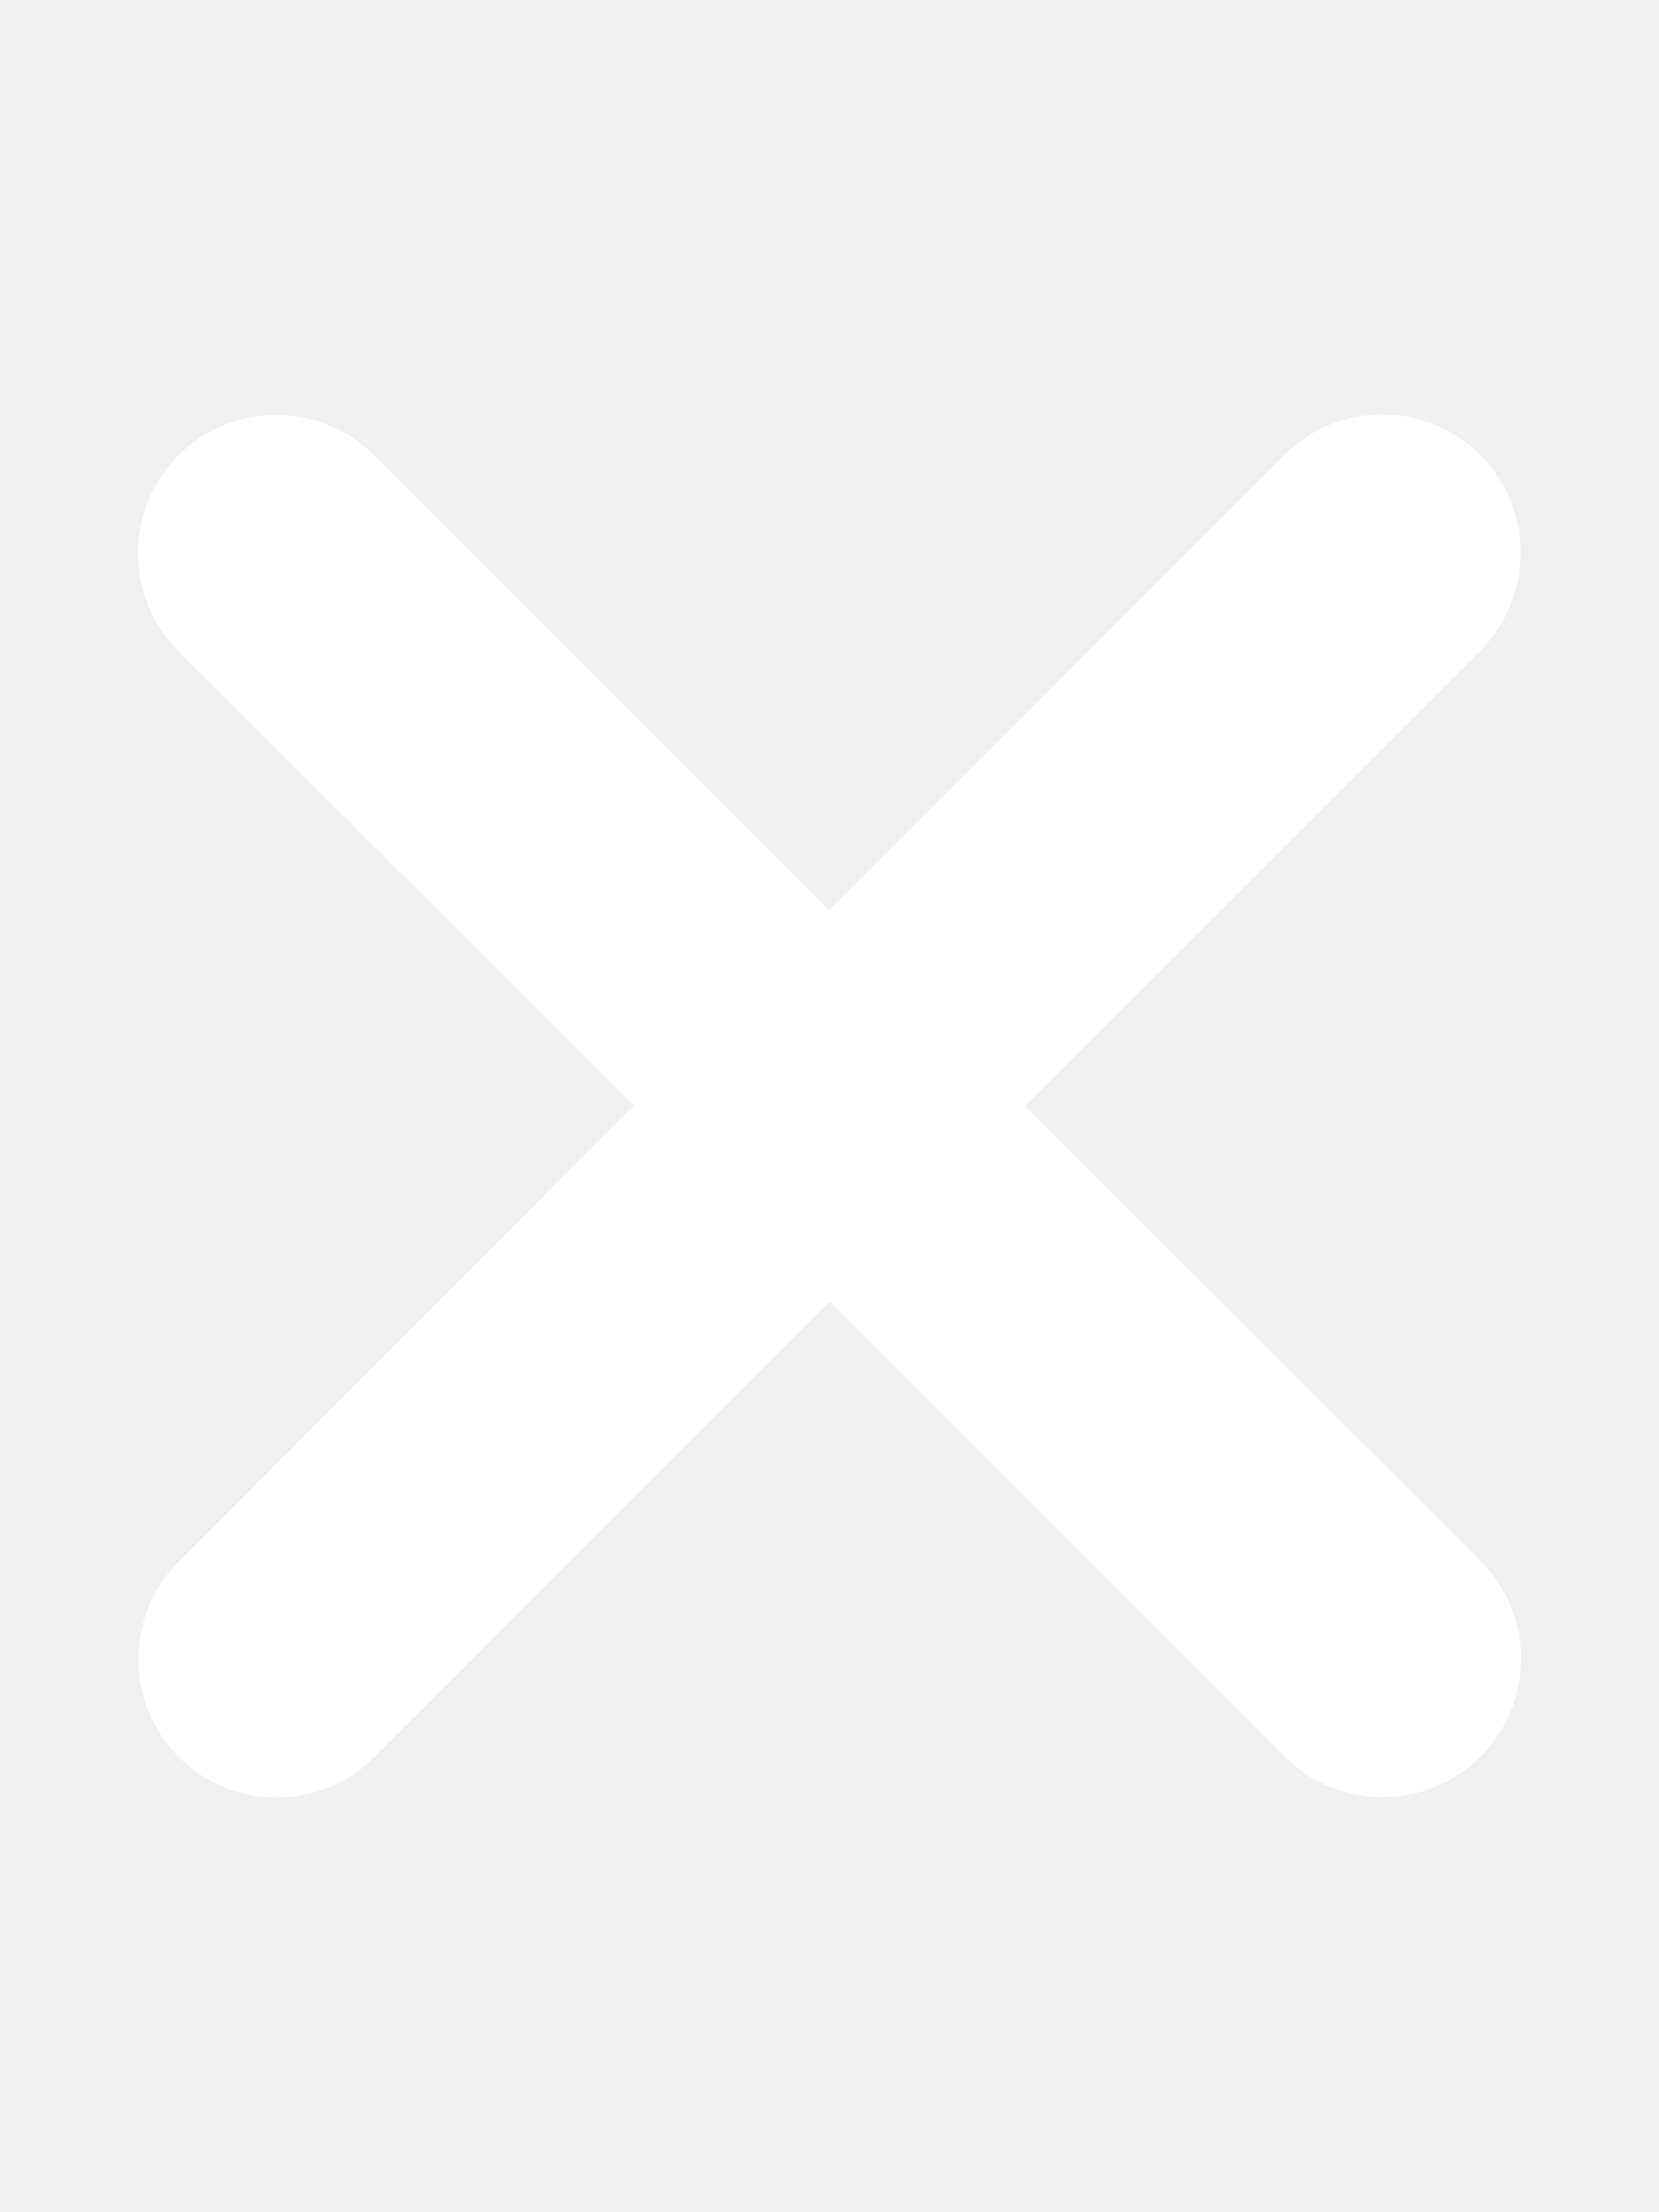
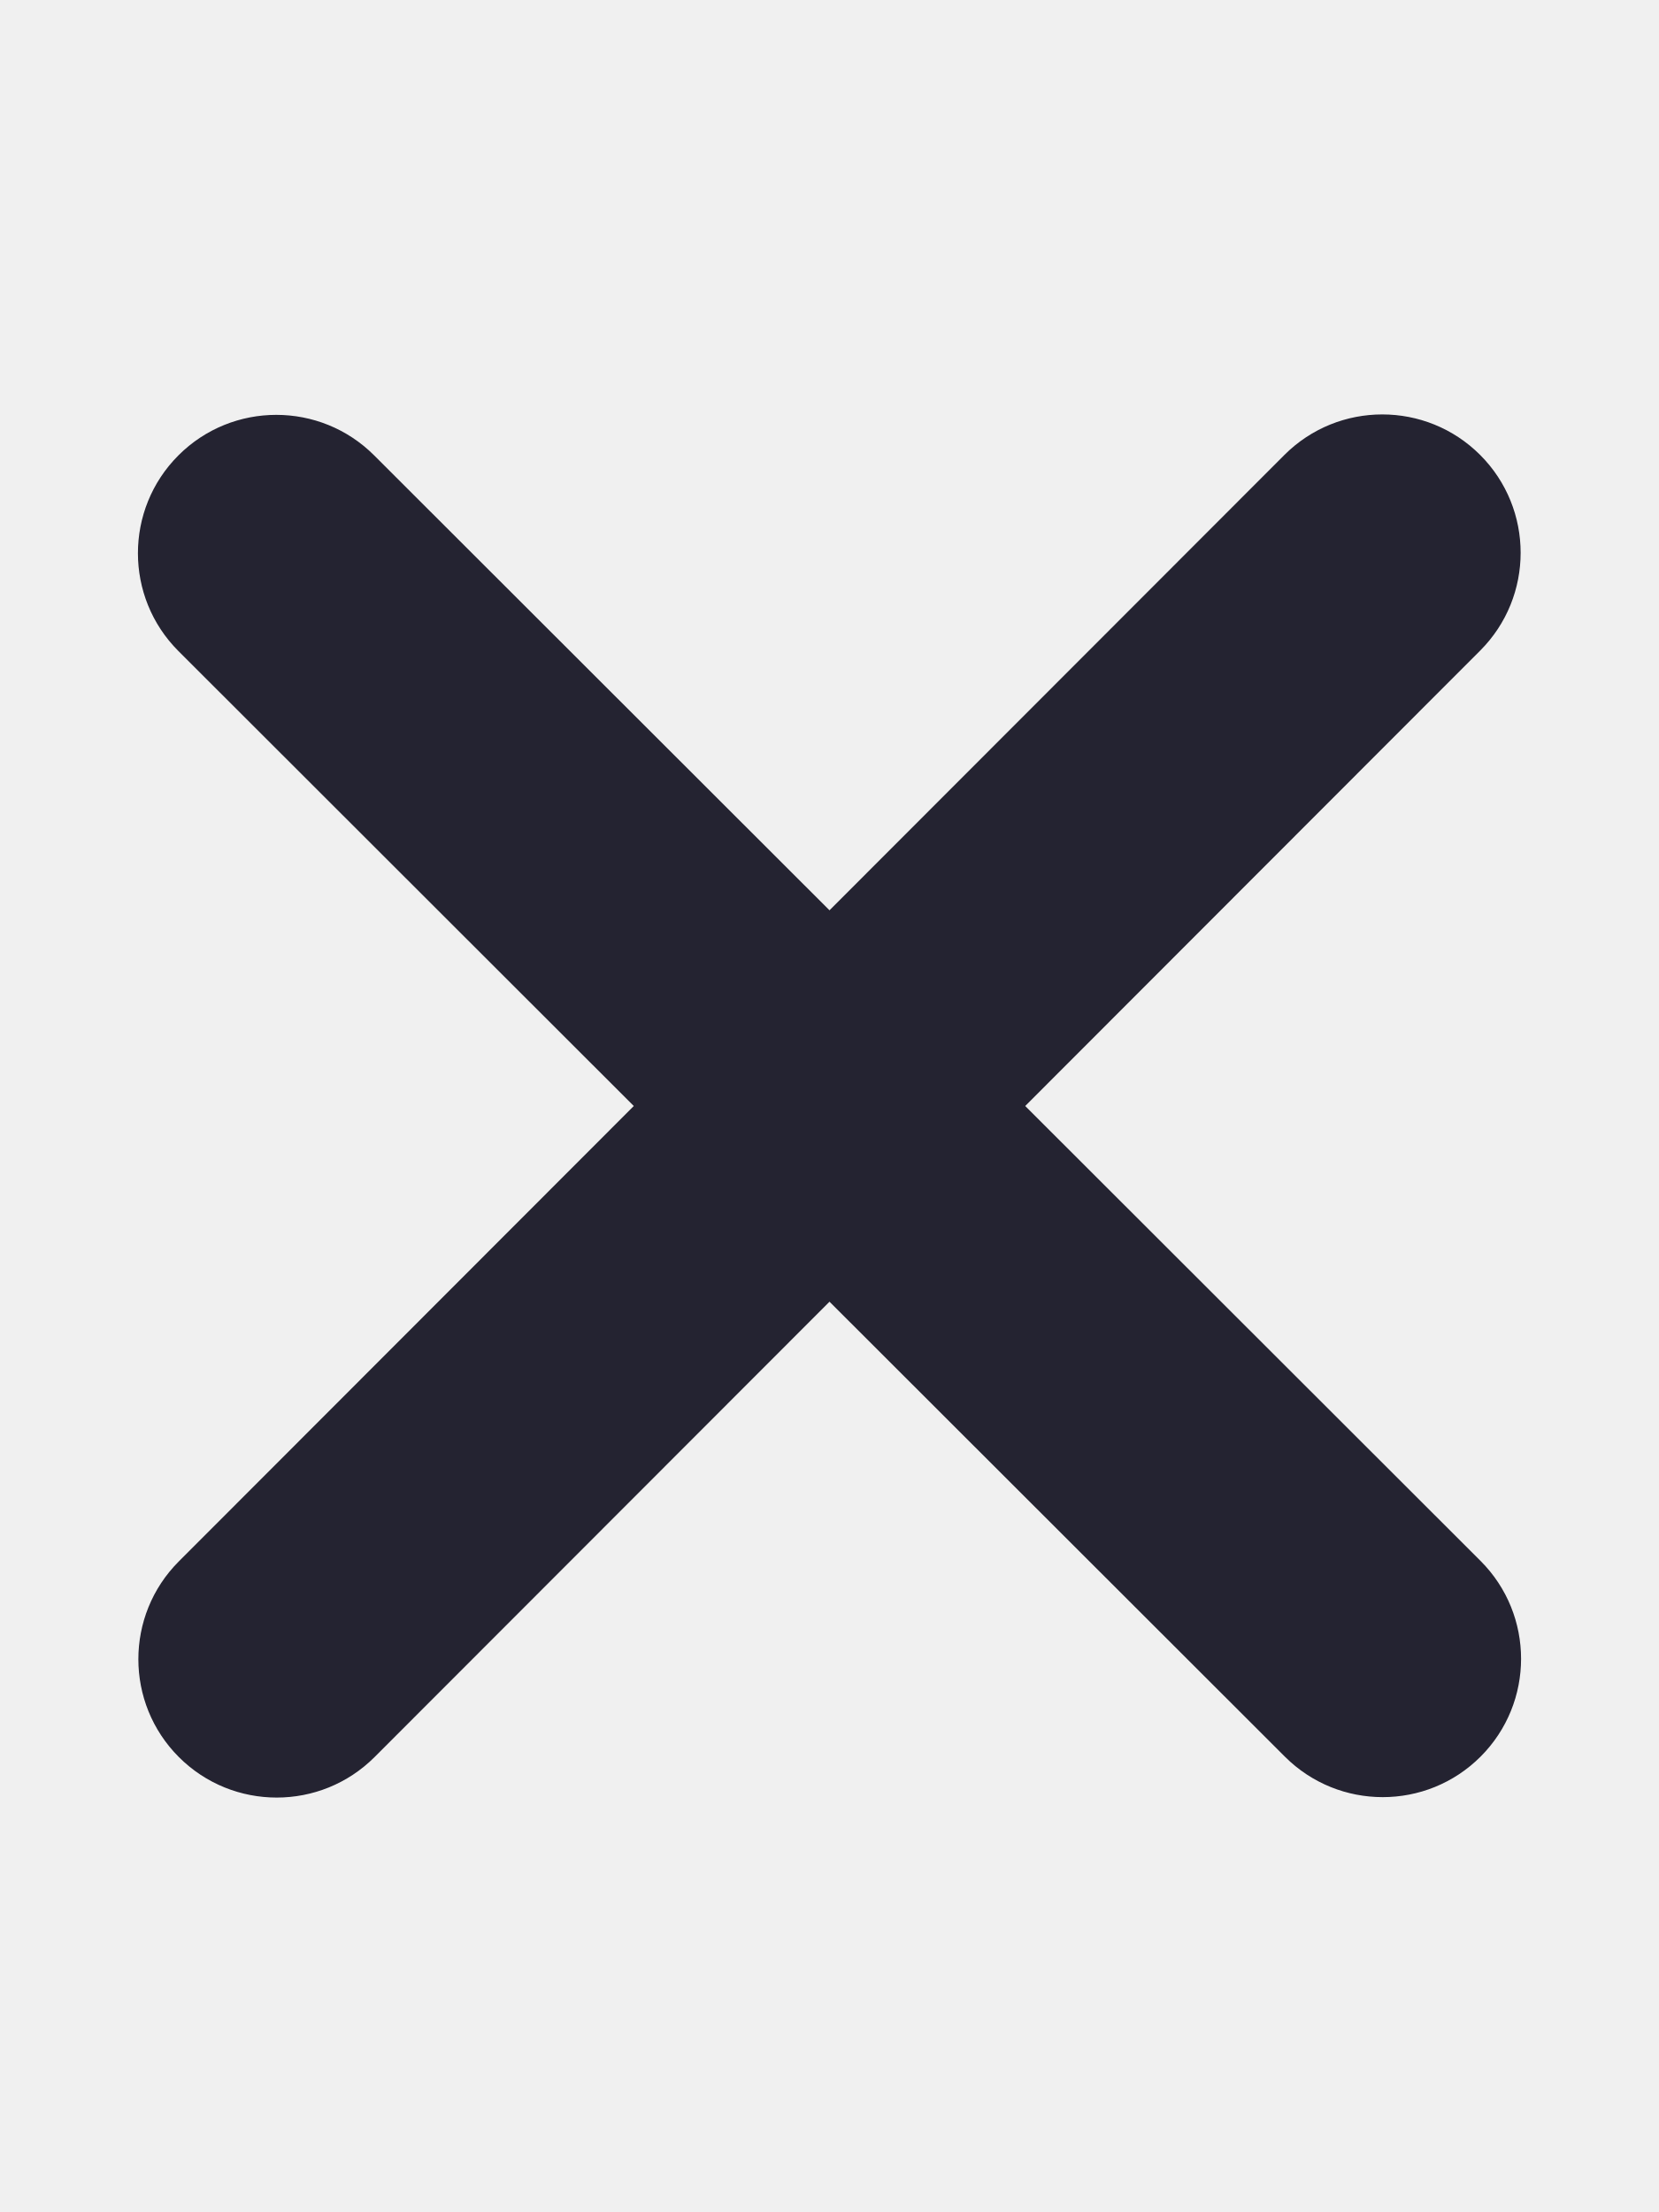
<svg xmlns="http://www.w3.org/2000/svg" viewBox="0 0 384 512">
-   <path d="M342.6 150.6c12.5-12.5 12.5-32.8 0-45.3s-32.8-12.5-45.3 0L192 210.7 86.6 105.4c-12.5-12.5-32.8-12.5-45.3 0s-12.5 32.8 0 45.3L146.7 256 41.4 361.4c-12.5 12.5-12.5 32.8 0 45.3s32.8 12.5 45.3 0L192 301.3 297.4 406.6c12.5 12.5 32.8 12.5 45.3 0s12.5-32.8 0-45.3L237.3 256 342.6 150.6z" fill="white" />
+   <path d="M342.6 150.6c12.5-12.5 12.5-32.8 0-45.3s-32.8-12.5-45.3 0L192 210.7 86.6 105.4c-12.5-12.5-32.8-12.5-45.3 0s-12.5 32.8 0 45.3L146.7 256 41.4 361.4c-12.5 12.5-12.5 32.8 0 45.3s32.8 12.5 45.3 0L192 301.3 297.4 406.6c12.5 12.5 32.8 12.5 45.3 0s12.5-32.8 0-45.3L237.3 256 342.6 150.6z" fill="#242331" />
</svg>
